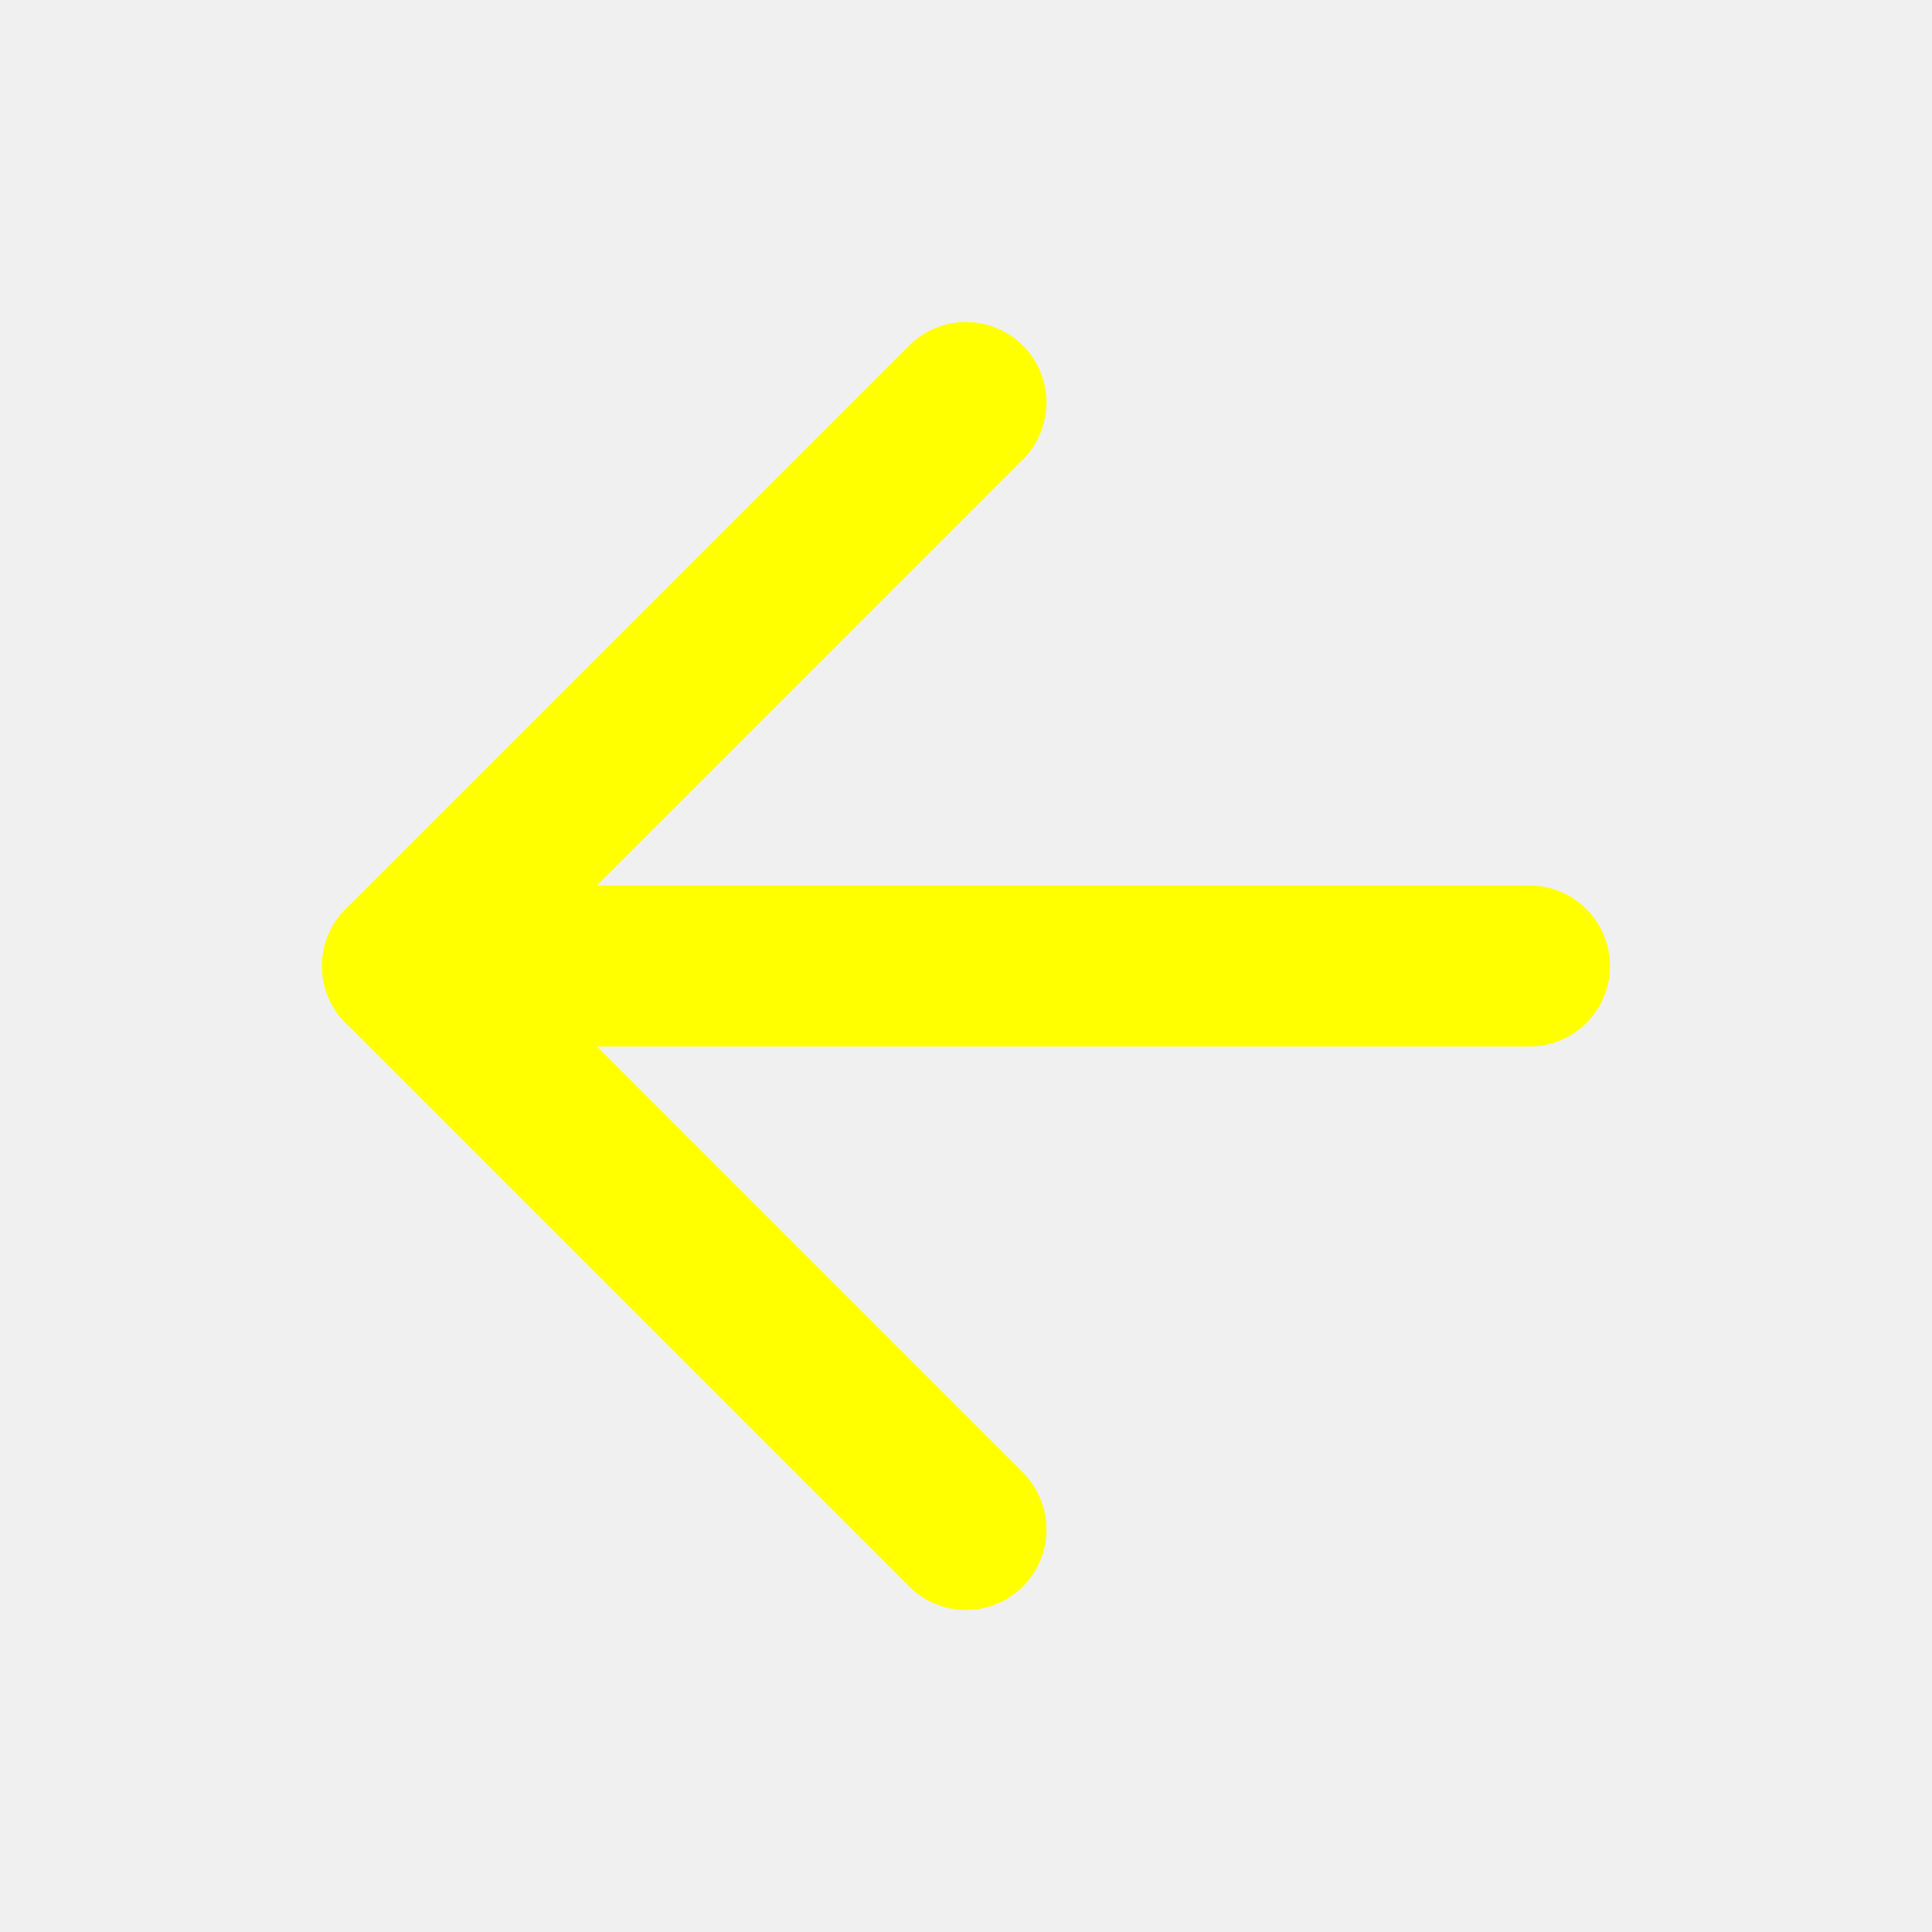
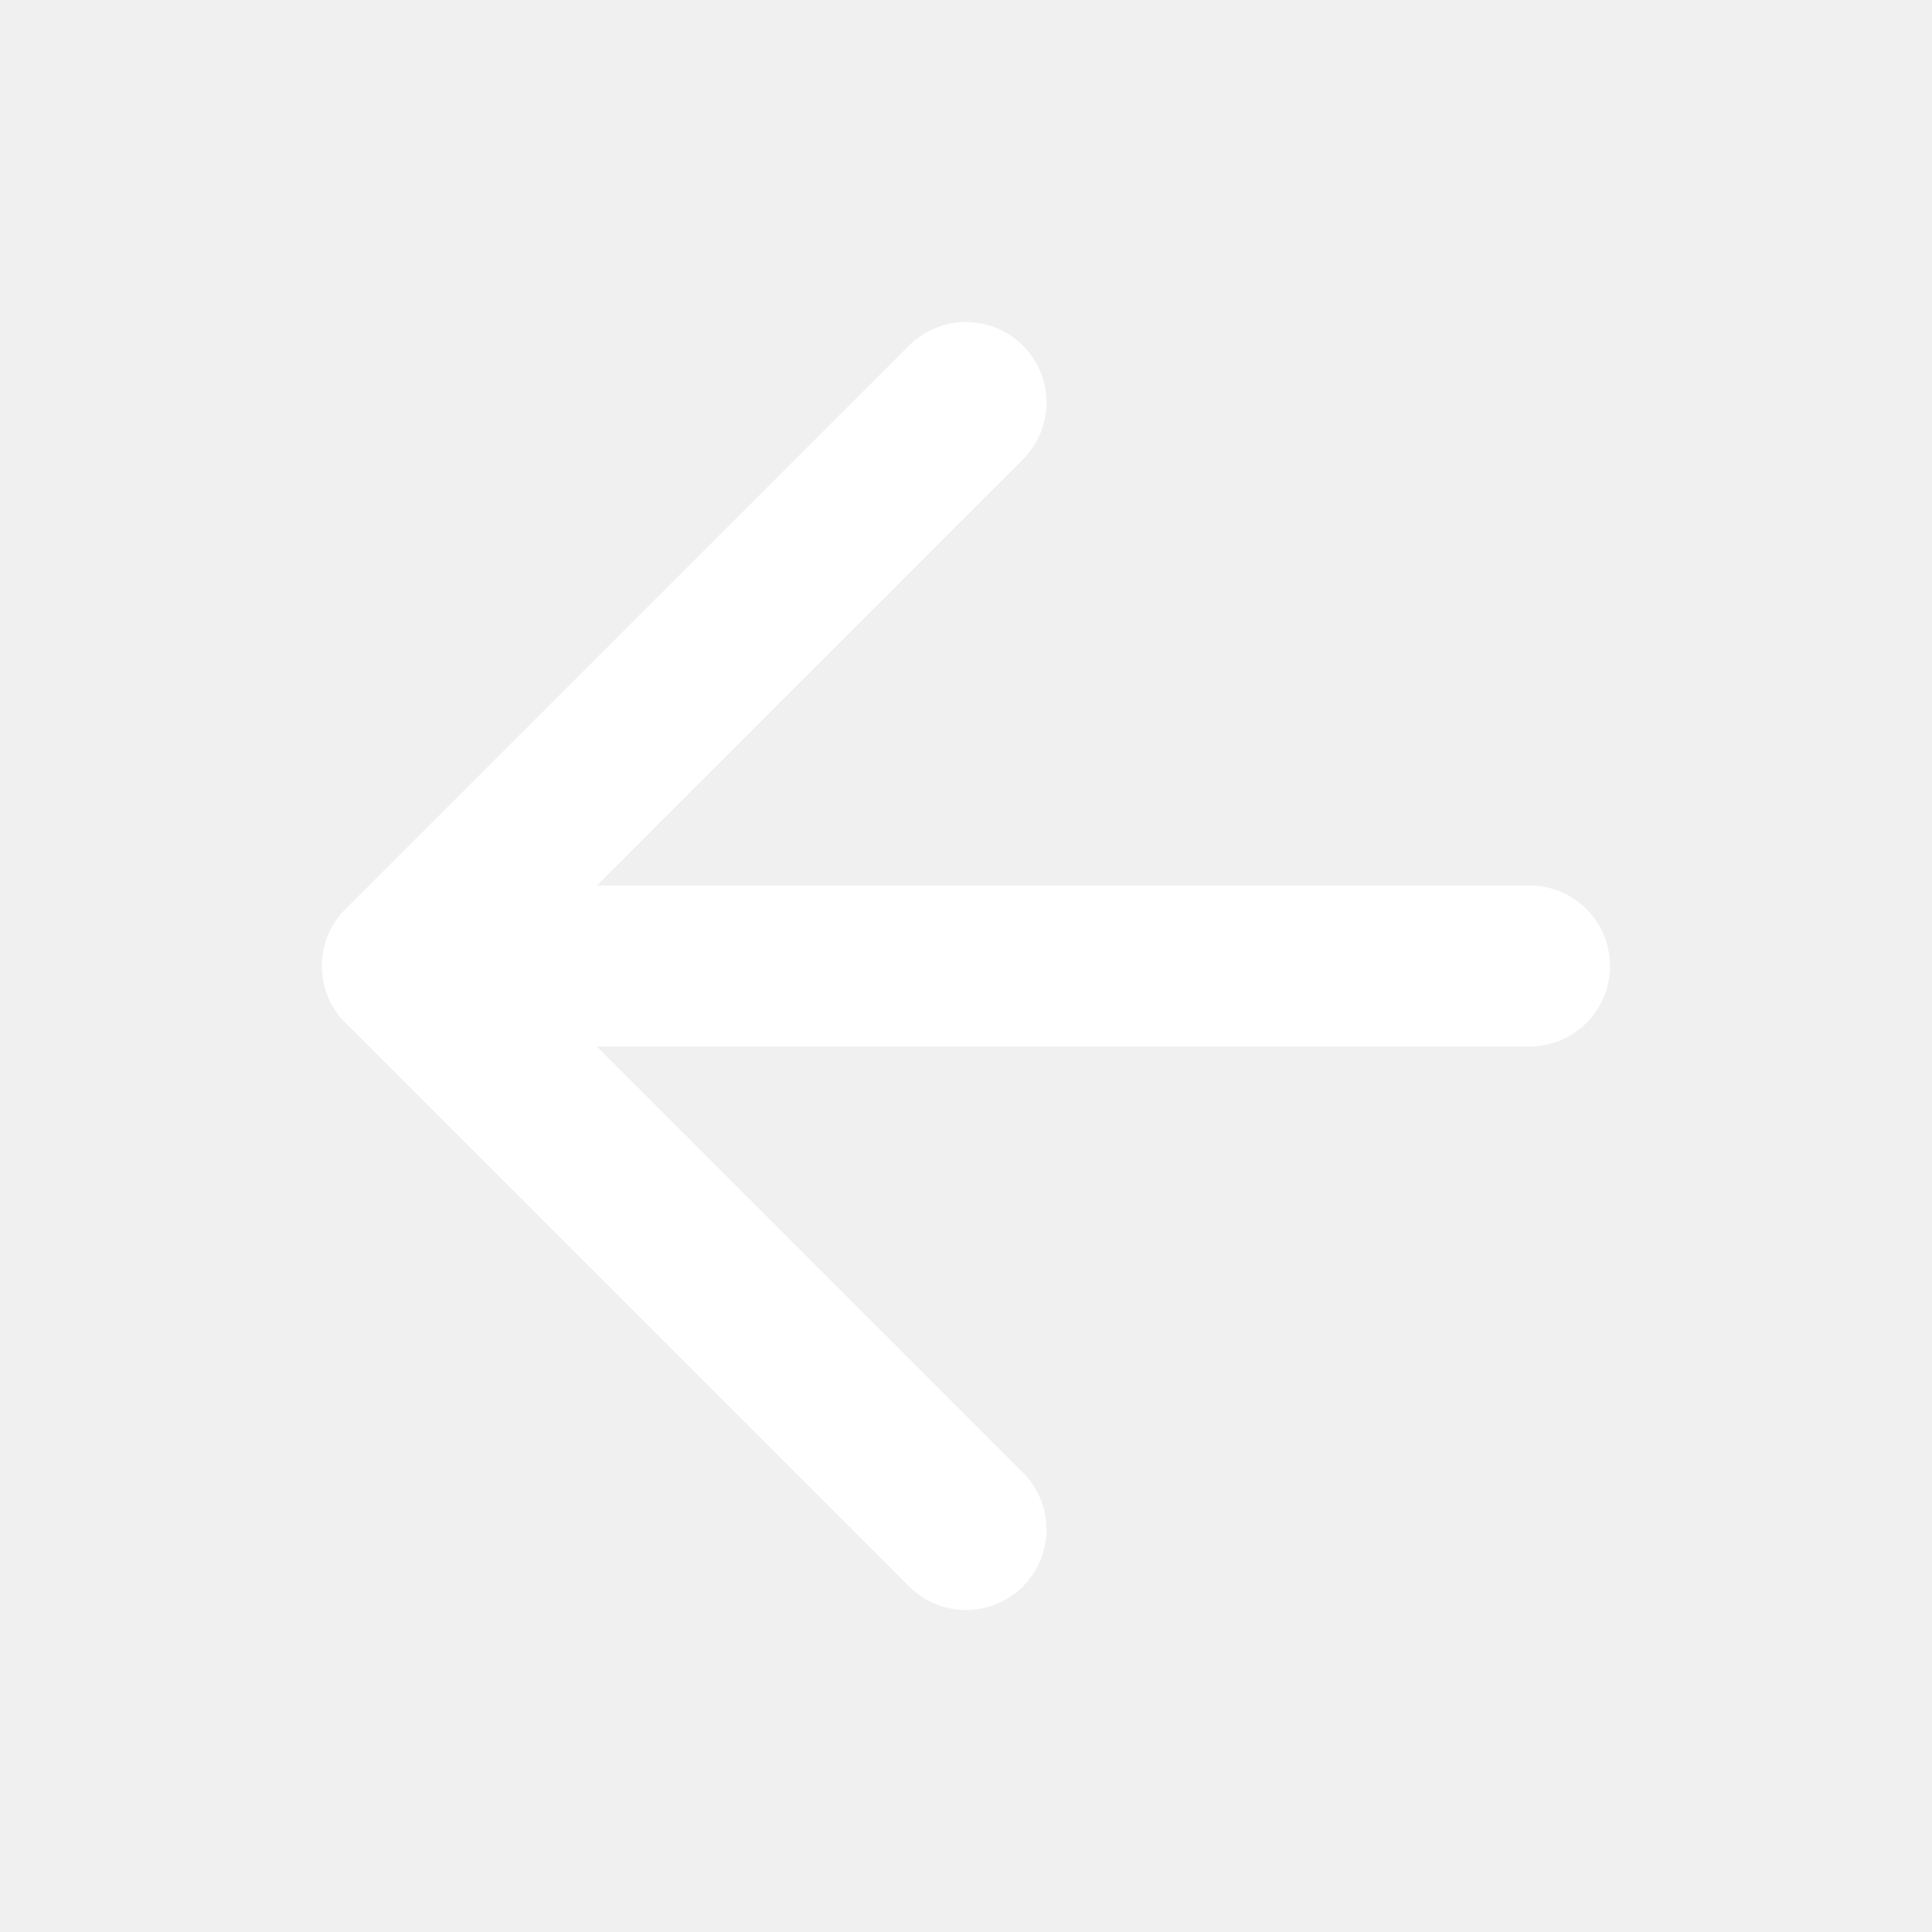
- <svg xmlns="http://www.w3.org/2000/svg" viewBox="0 0 24 24" fill="none" stroke="#FFFF00" stroke-width="2" stroke-linecap="round" stroke-linejoin="round" class="feather feather-arrow-left">
+ <svg xmlns="http://www.w3.org/2000/svg" viewBox="0 0 24 24" fill="none" stroke="#FFFFFF" stroke-width="2" stroke-linecap="round" stroke-linejoin="round" class="feather feather-arrow-left">
  <line x1="19" y1="12" x2="5" y2="12" />
  <polyline points="12 19 5 12 12 5" />
</svg>
